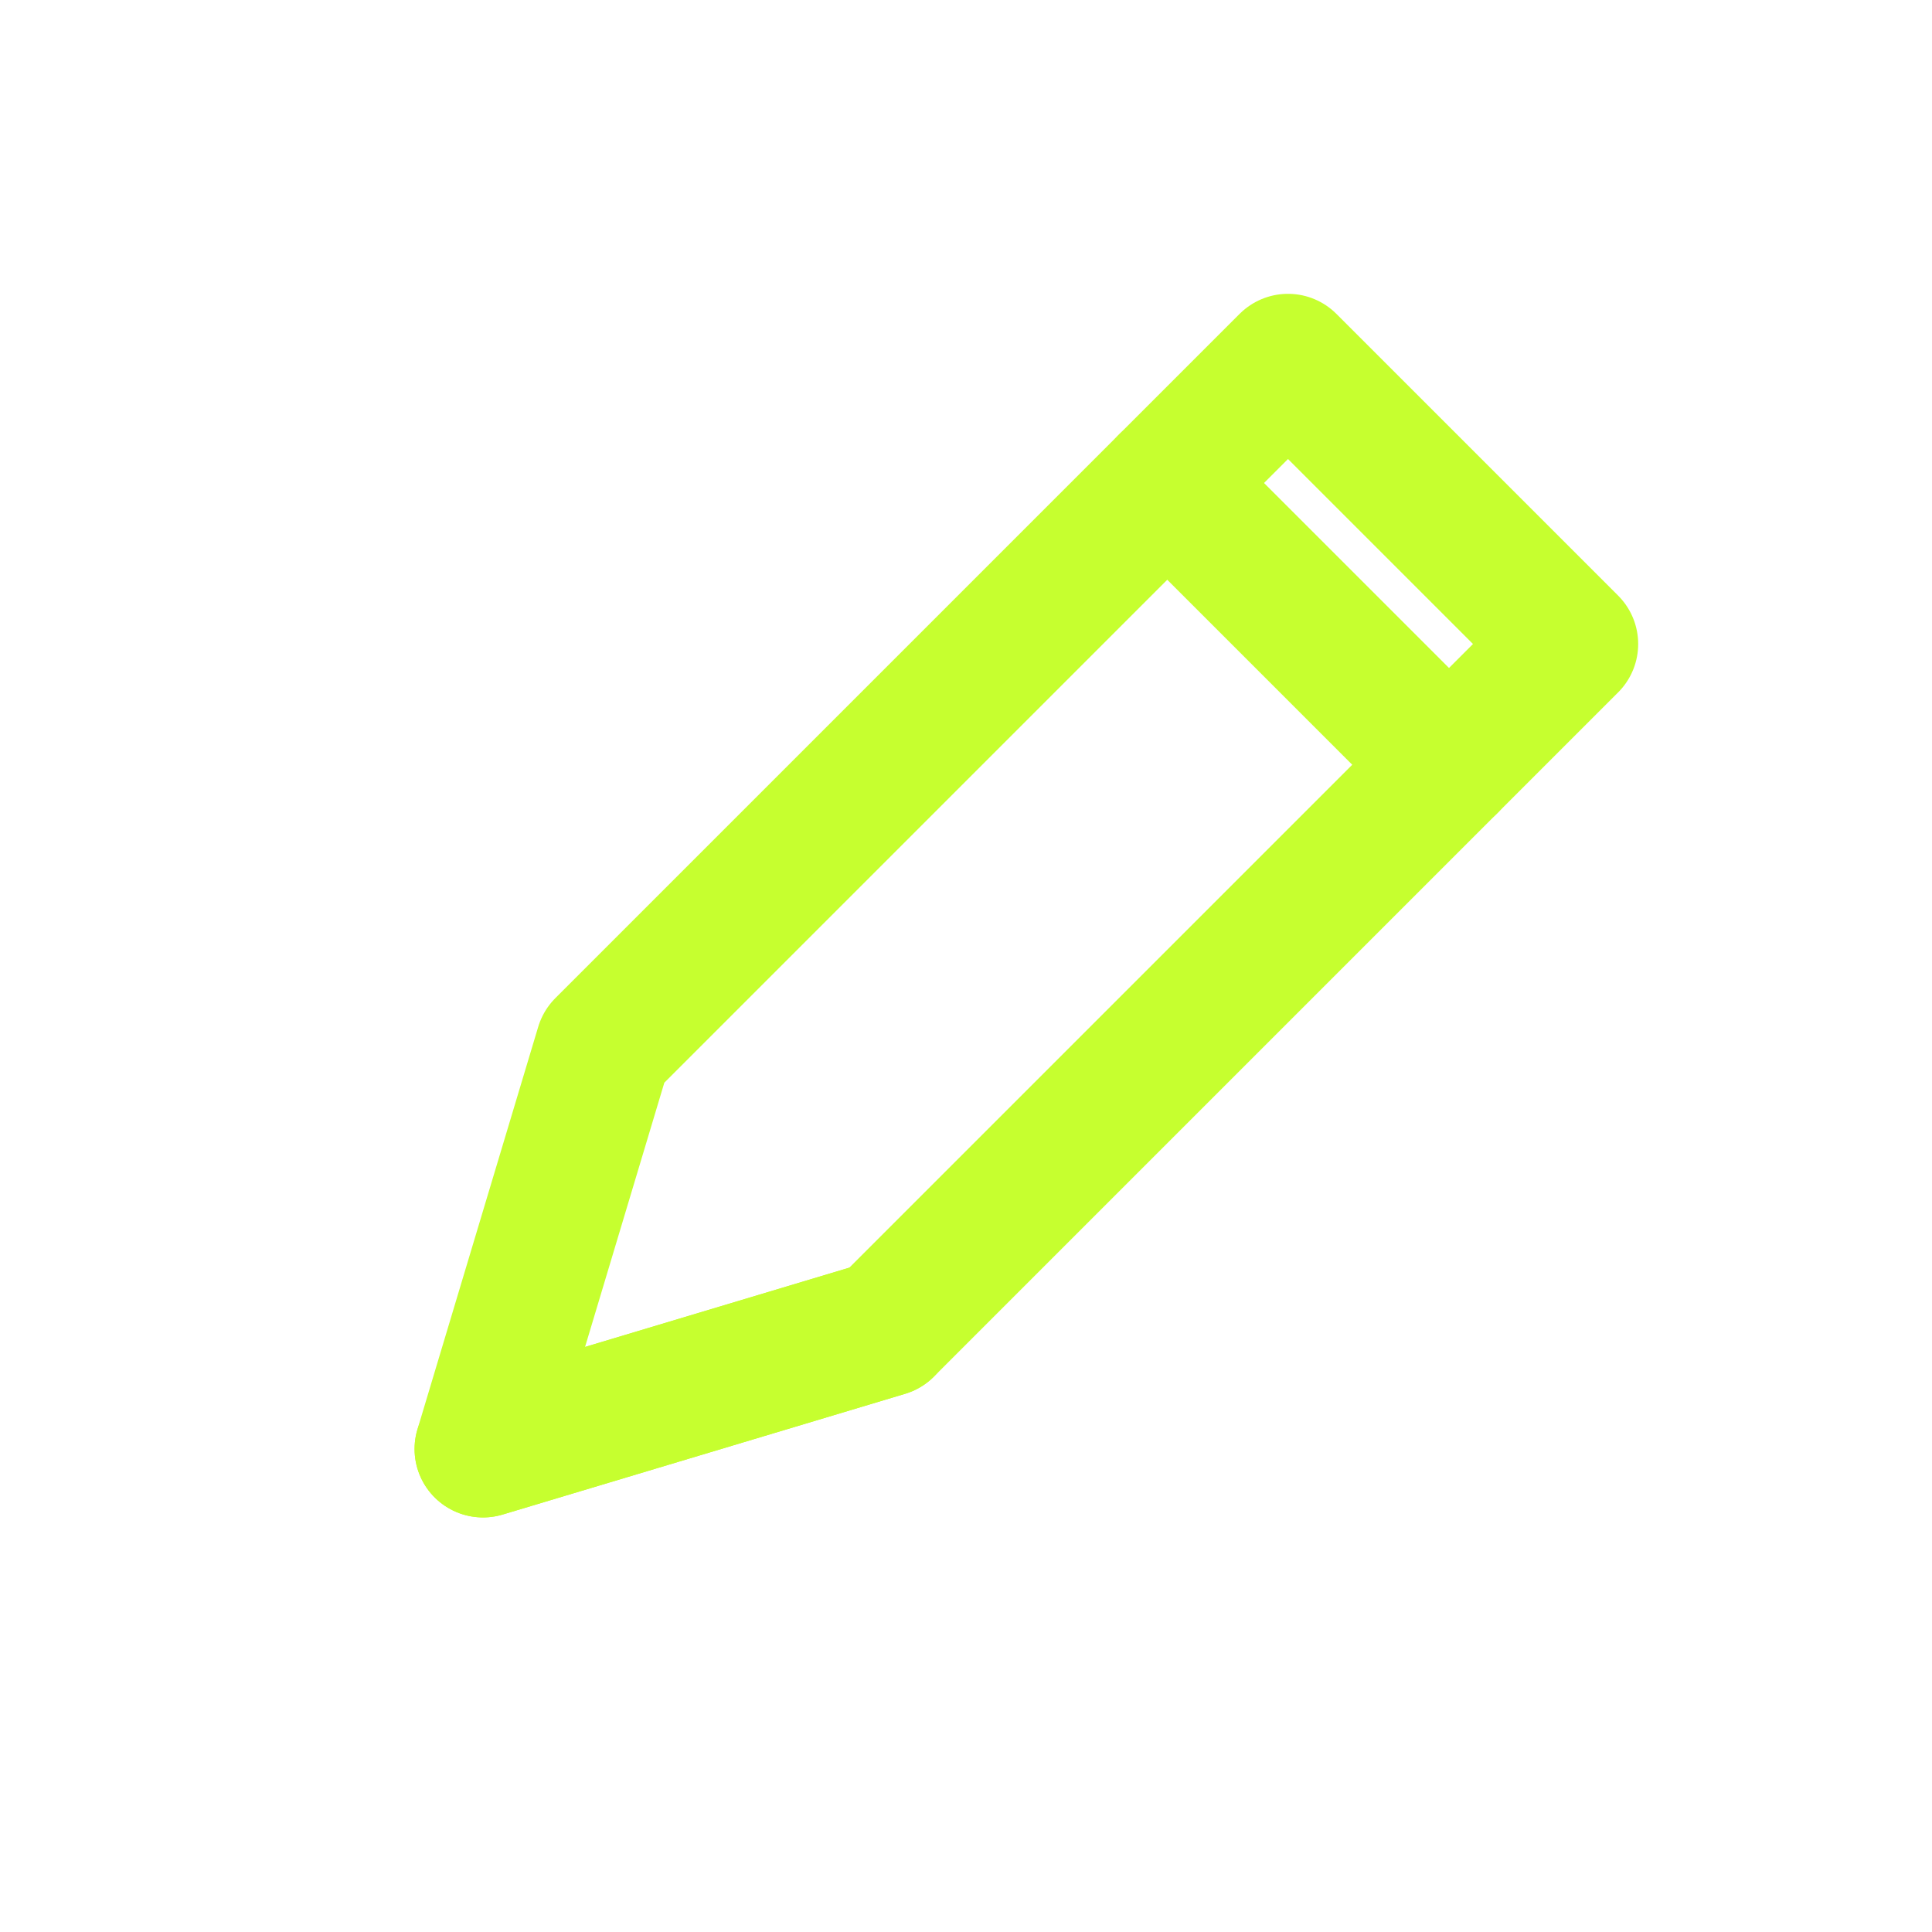
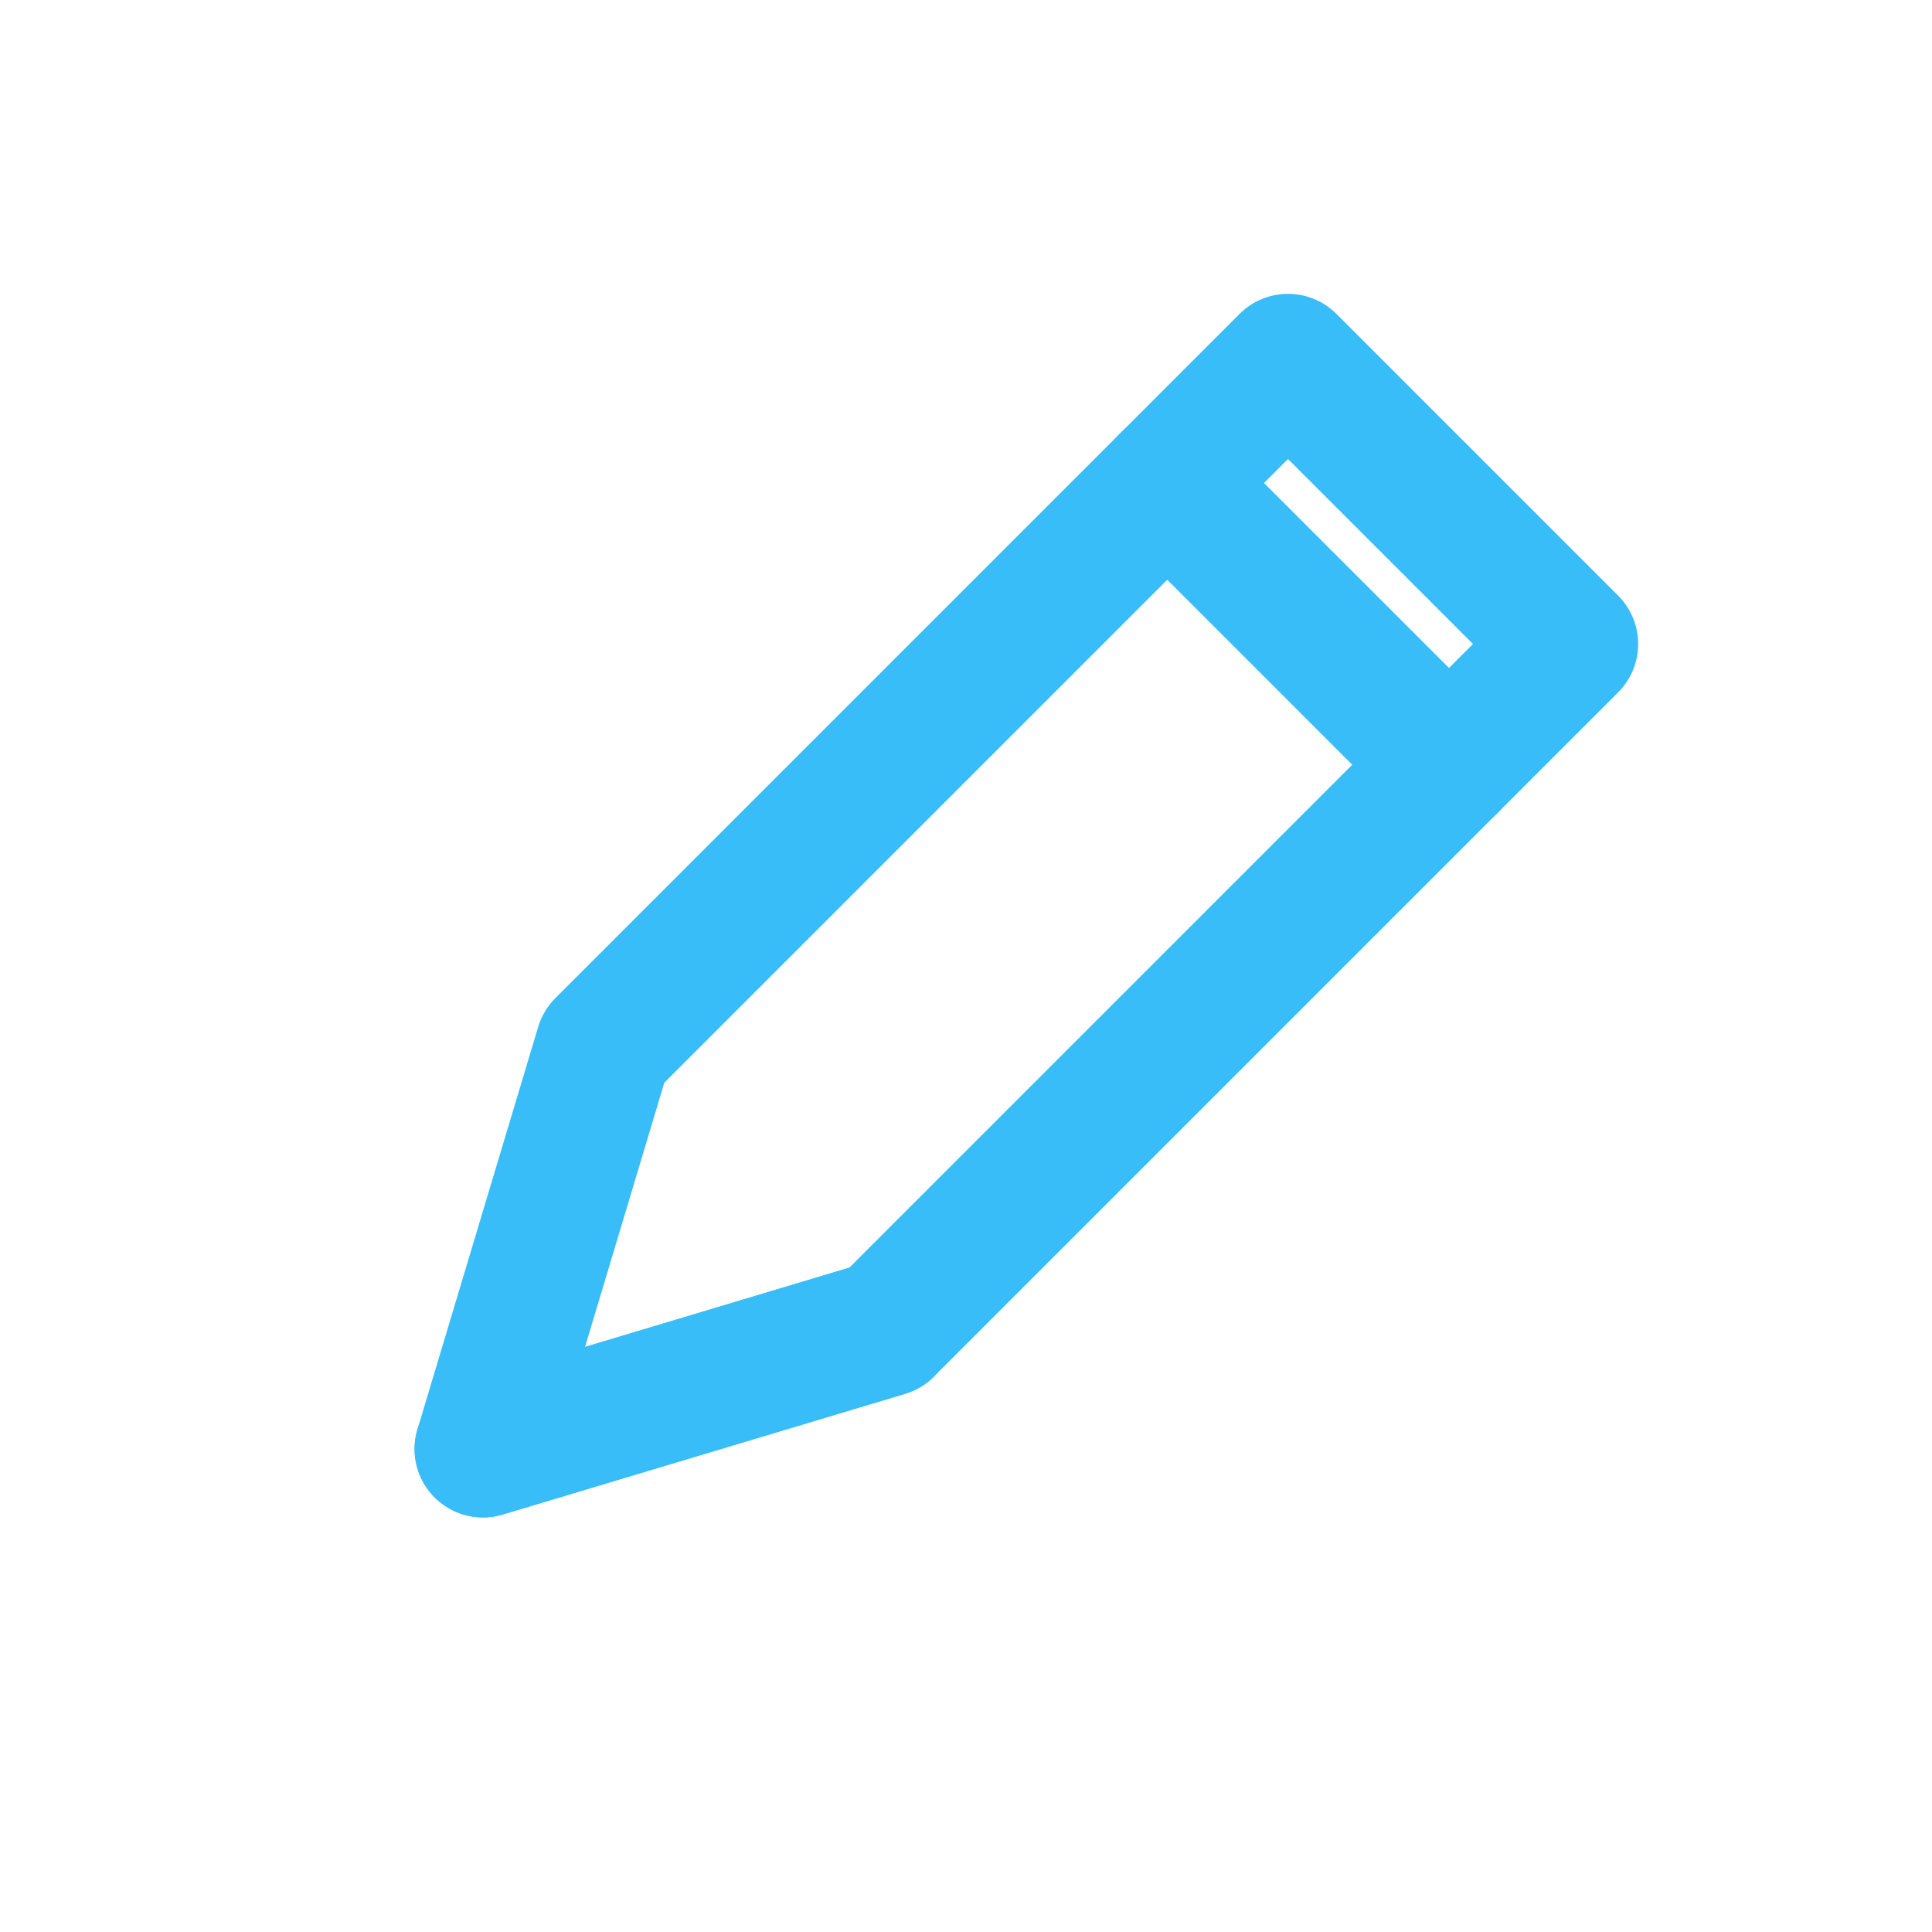
- <svg xmlns="http://www.w3.org/2000/svg" viewBox="0 0 48 48" fill="none" stroke="#c6ff2f" stroke-width="3.4" stroke-linecap="round" stroke-linejoin="round" aria-hidden="true">
+ <svg xmlns="http://www.w3.org/2000/svg" viewBox="0 0 48 48" fill="none" stroke="#38bdf8" stroke-width="3.4" stroke-linecap="round" stroke-linejoin="round" aria-hidden="true">
  <path d="M12 36 L15 26 L32 9 L39 16 L22 33 Z" />
  <path d="M29 12 L36 19" />
  <path d="M12 36 L22 33" />
</svg>
